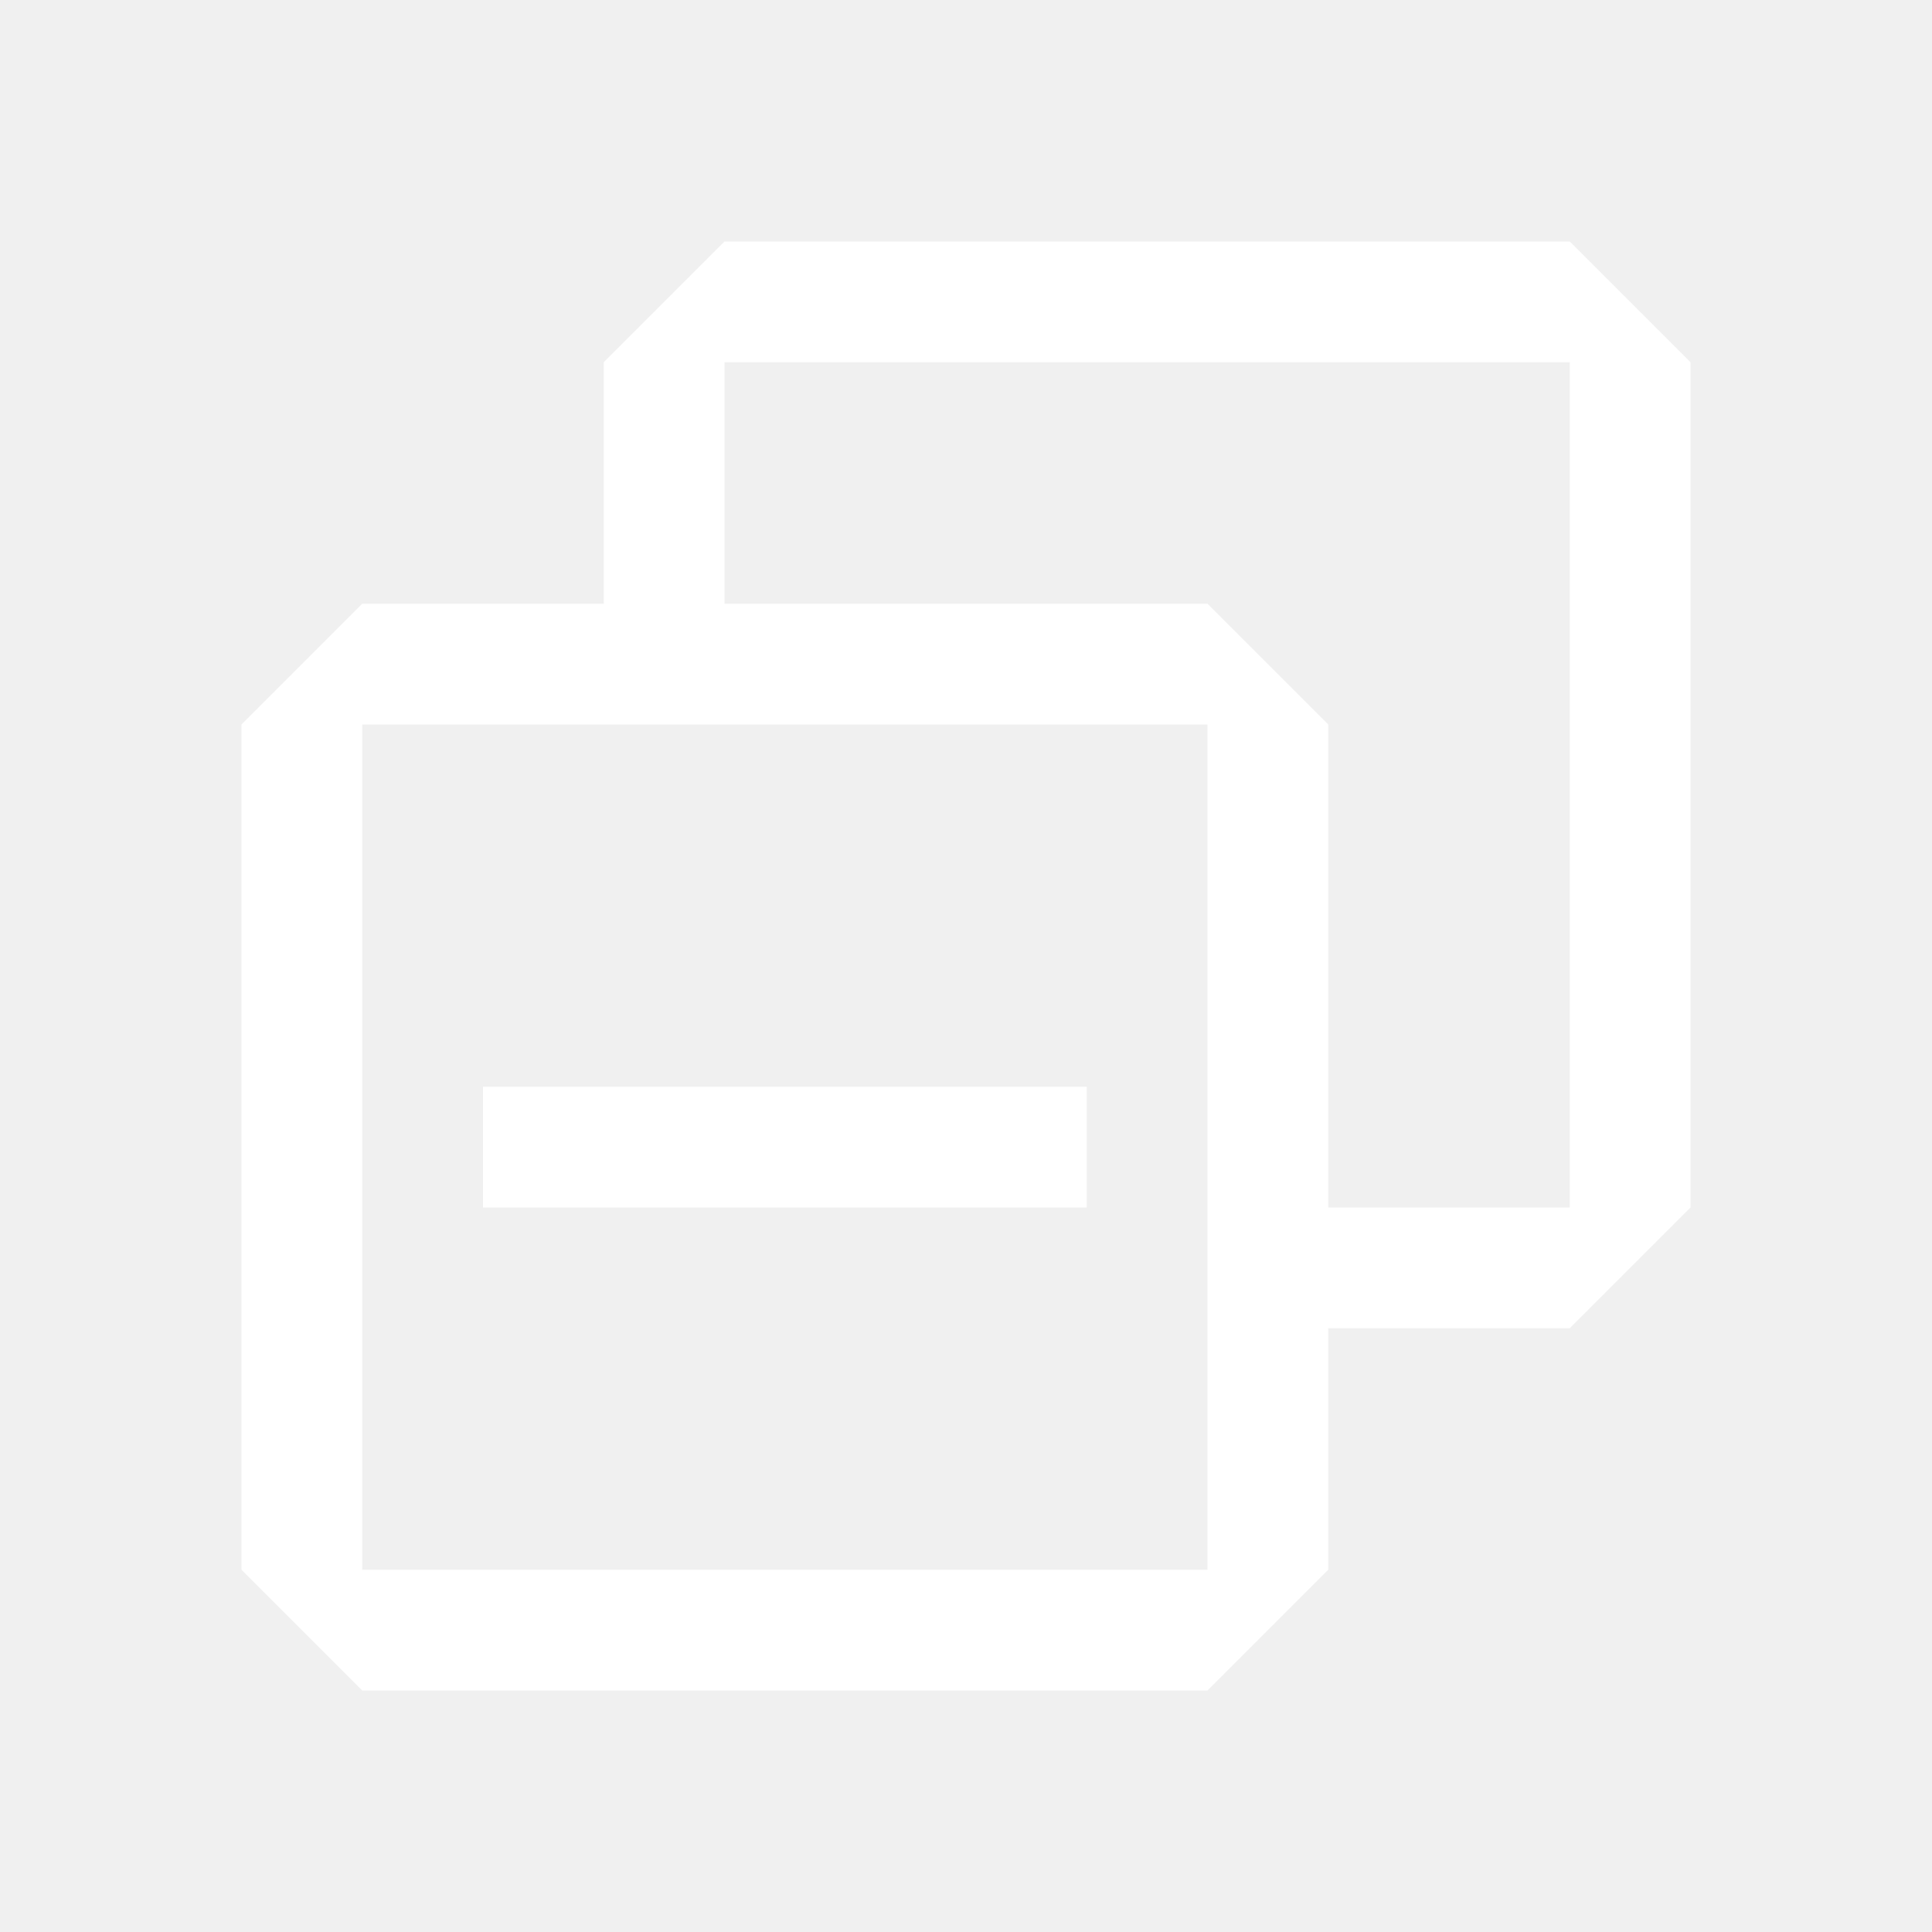
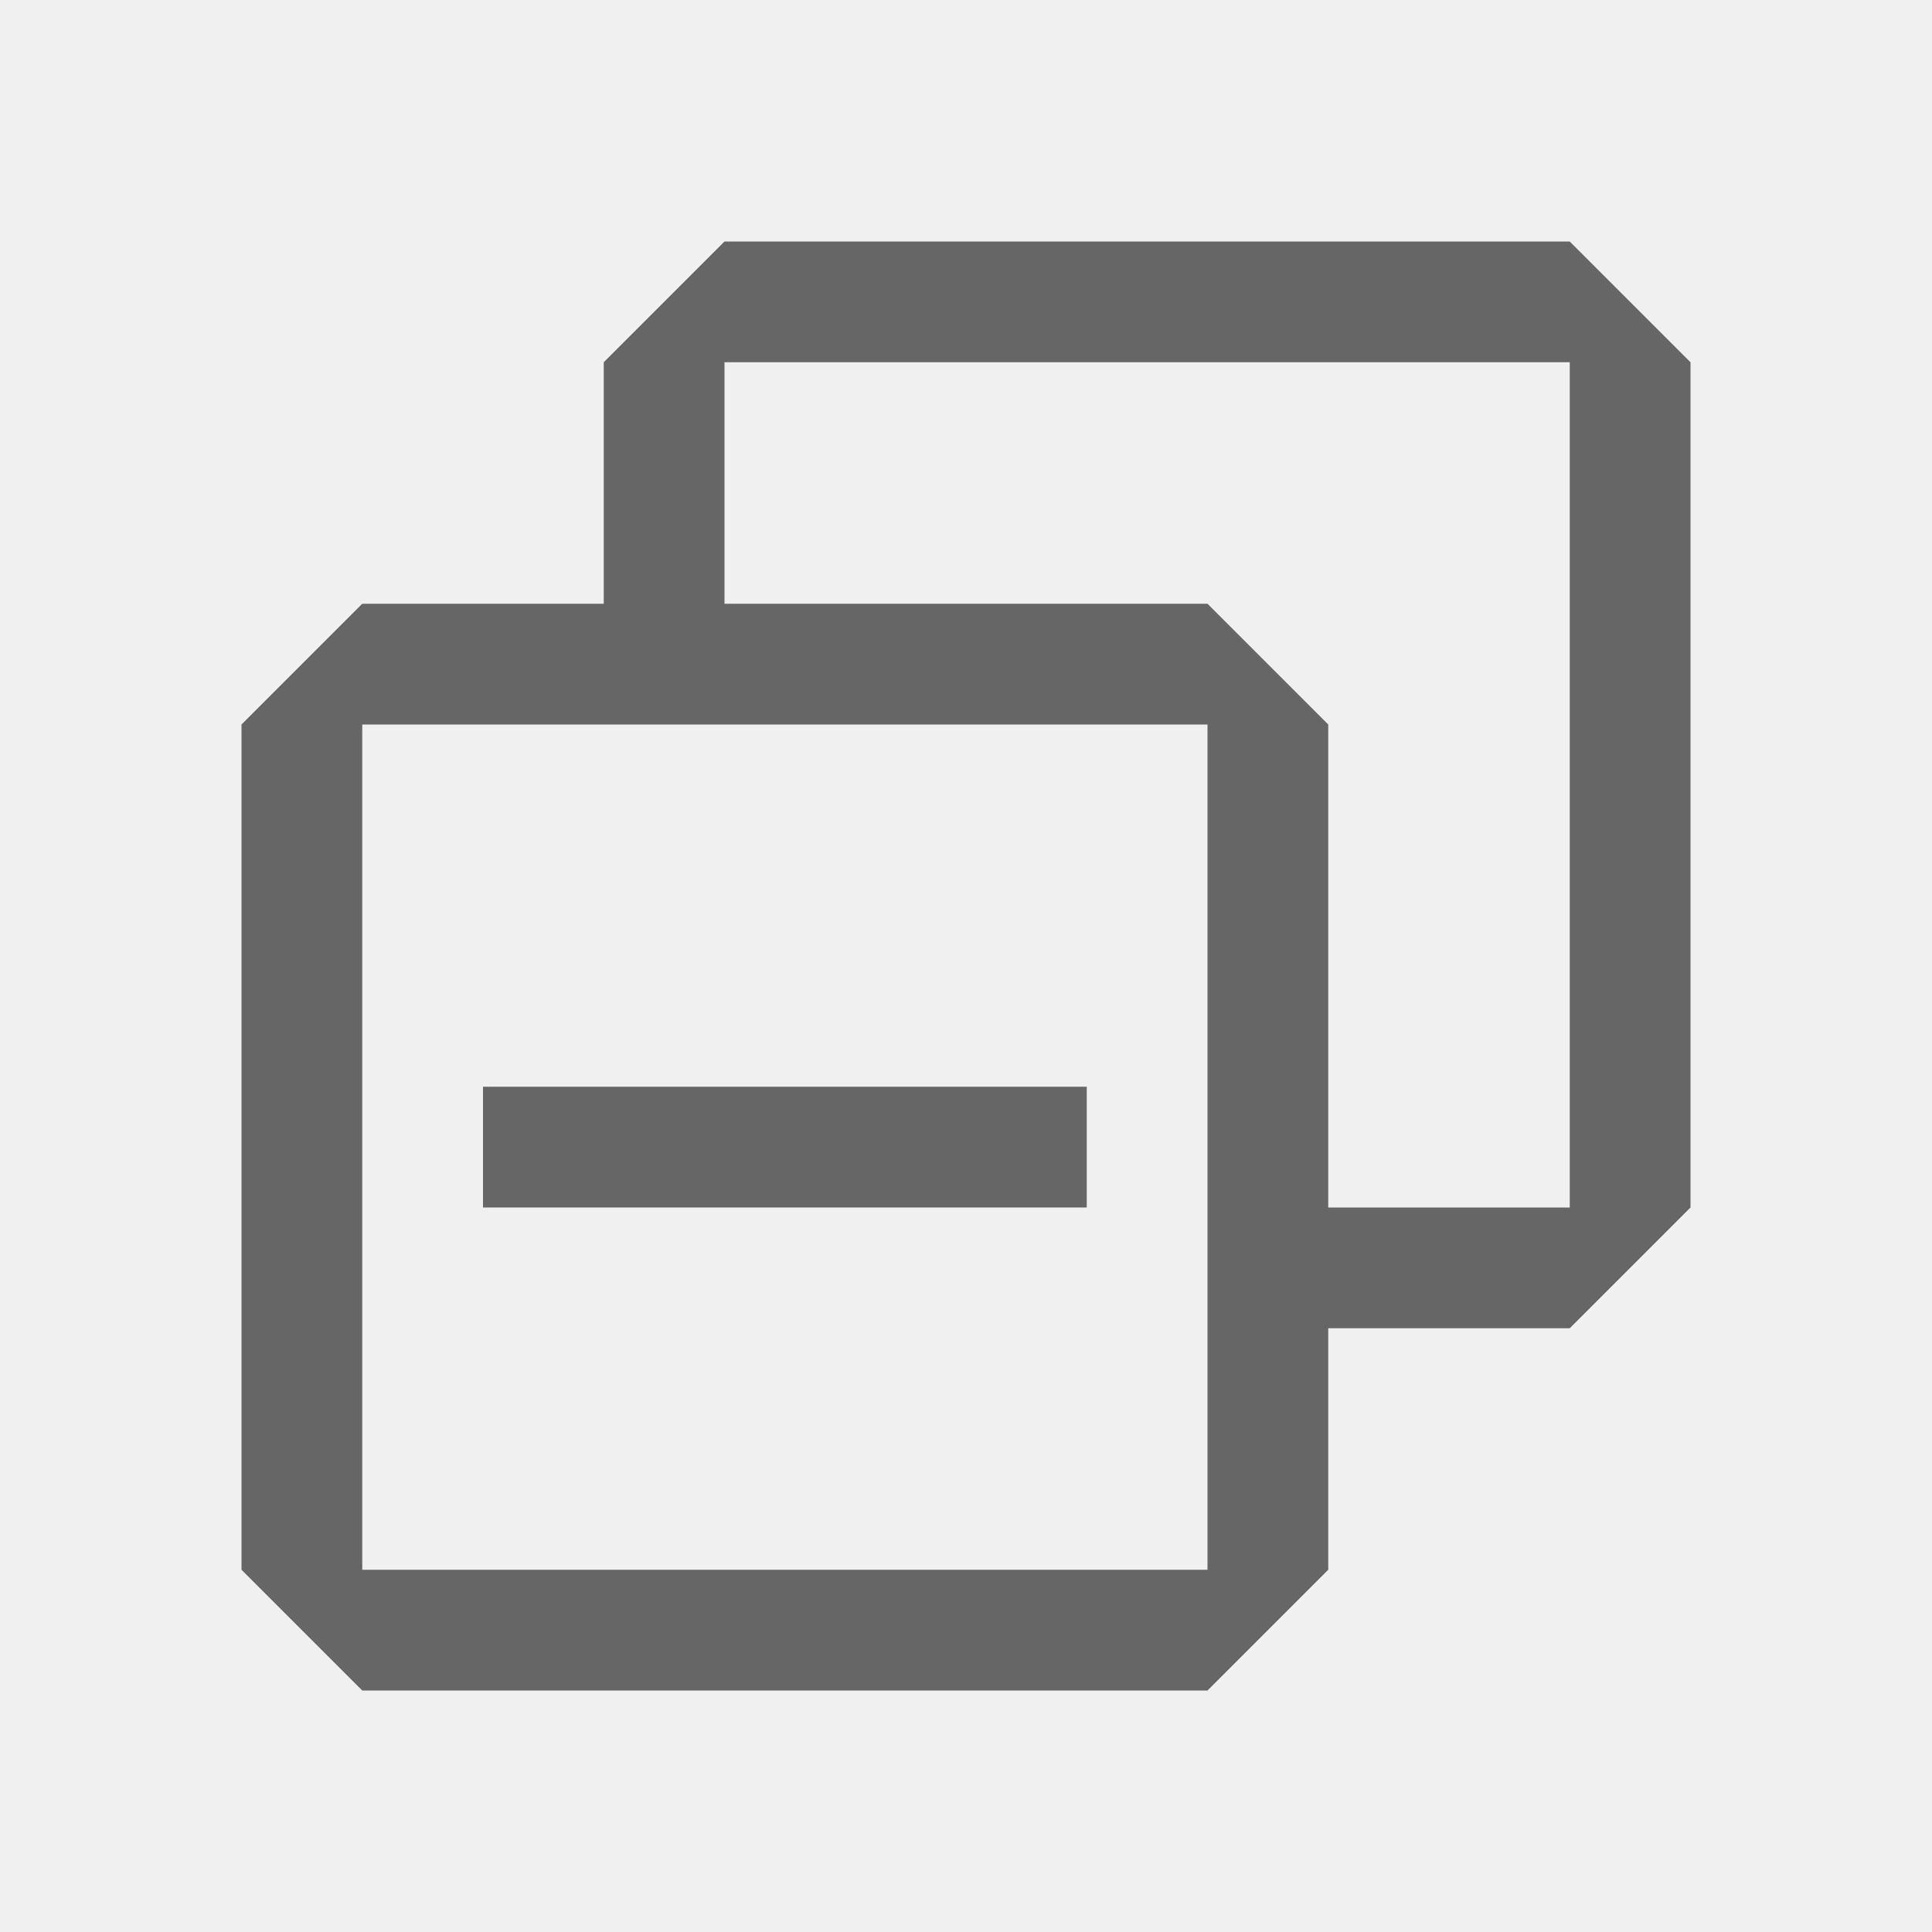
- <svg xmlns="http://www.w3.org/2000/svg" width="16" height="16" viewBox="0 0 16 16" fill="white">
+ <svg xmlns="http://www.w3.org/2000/svg" width="16" height="16" viewBox="0 0 16 16" fill="#666">
  <path d="M9 9H4v1h5V9z" />
  <path fill-rule="evenodd" clip-rule="evenodd" d="M5 3l1-1h7l1 1v7l-1 1h-2v2l-1 1H3l-1-1V6l1-1h2V3zm1 2h4l1 1v4h2V3H6v2zm4 1H3v7h7V6z" />
</svg>
